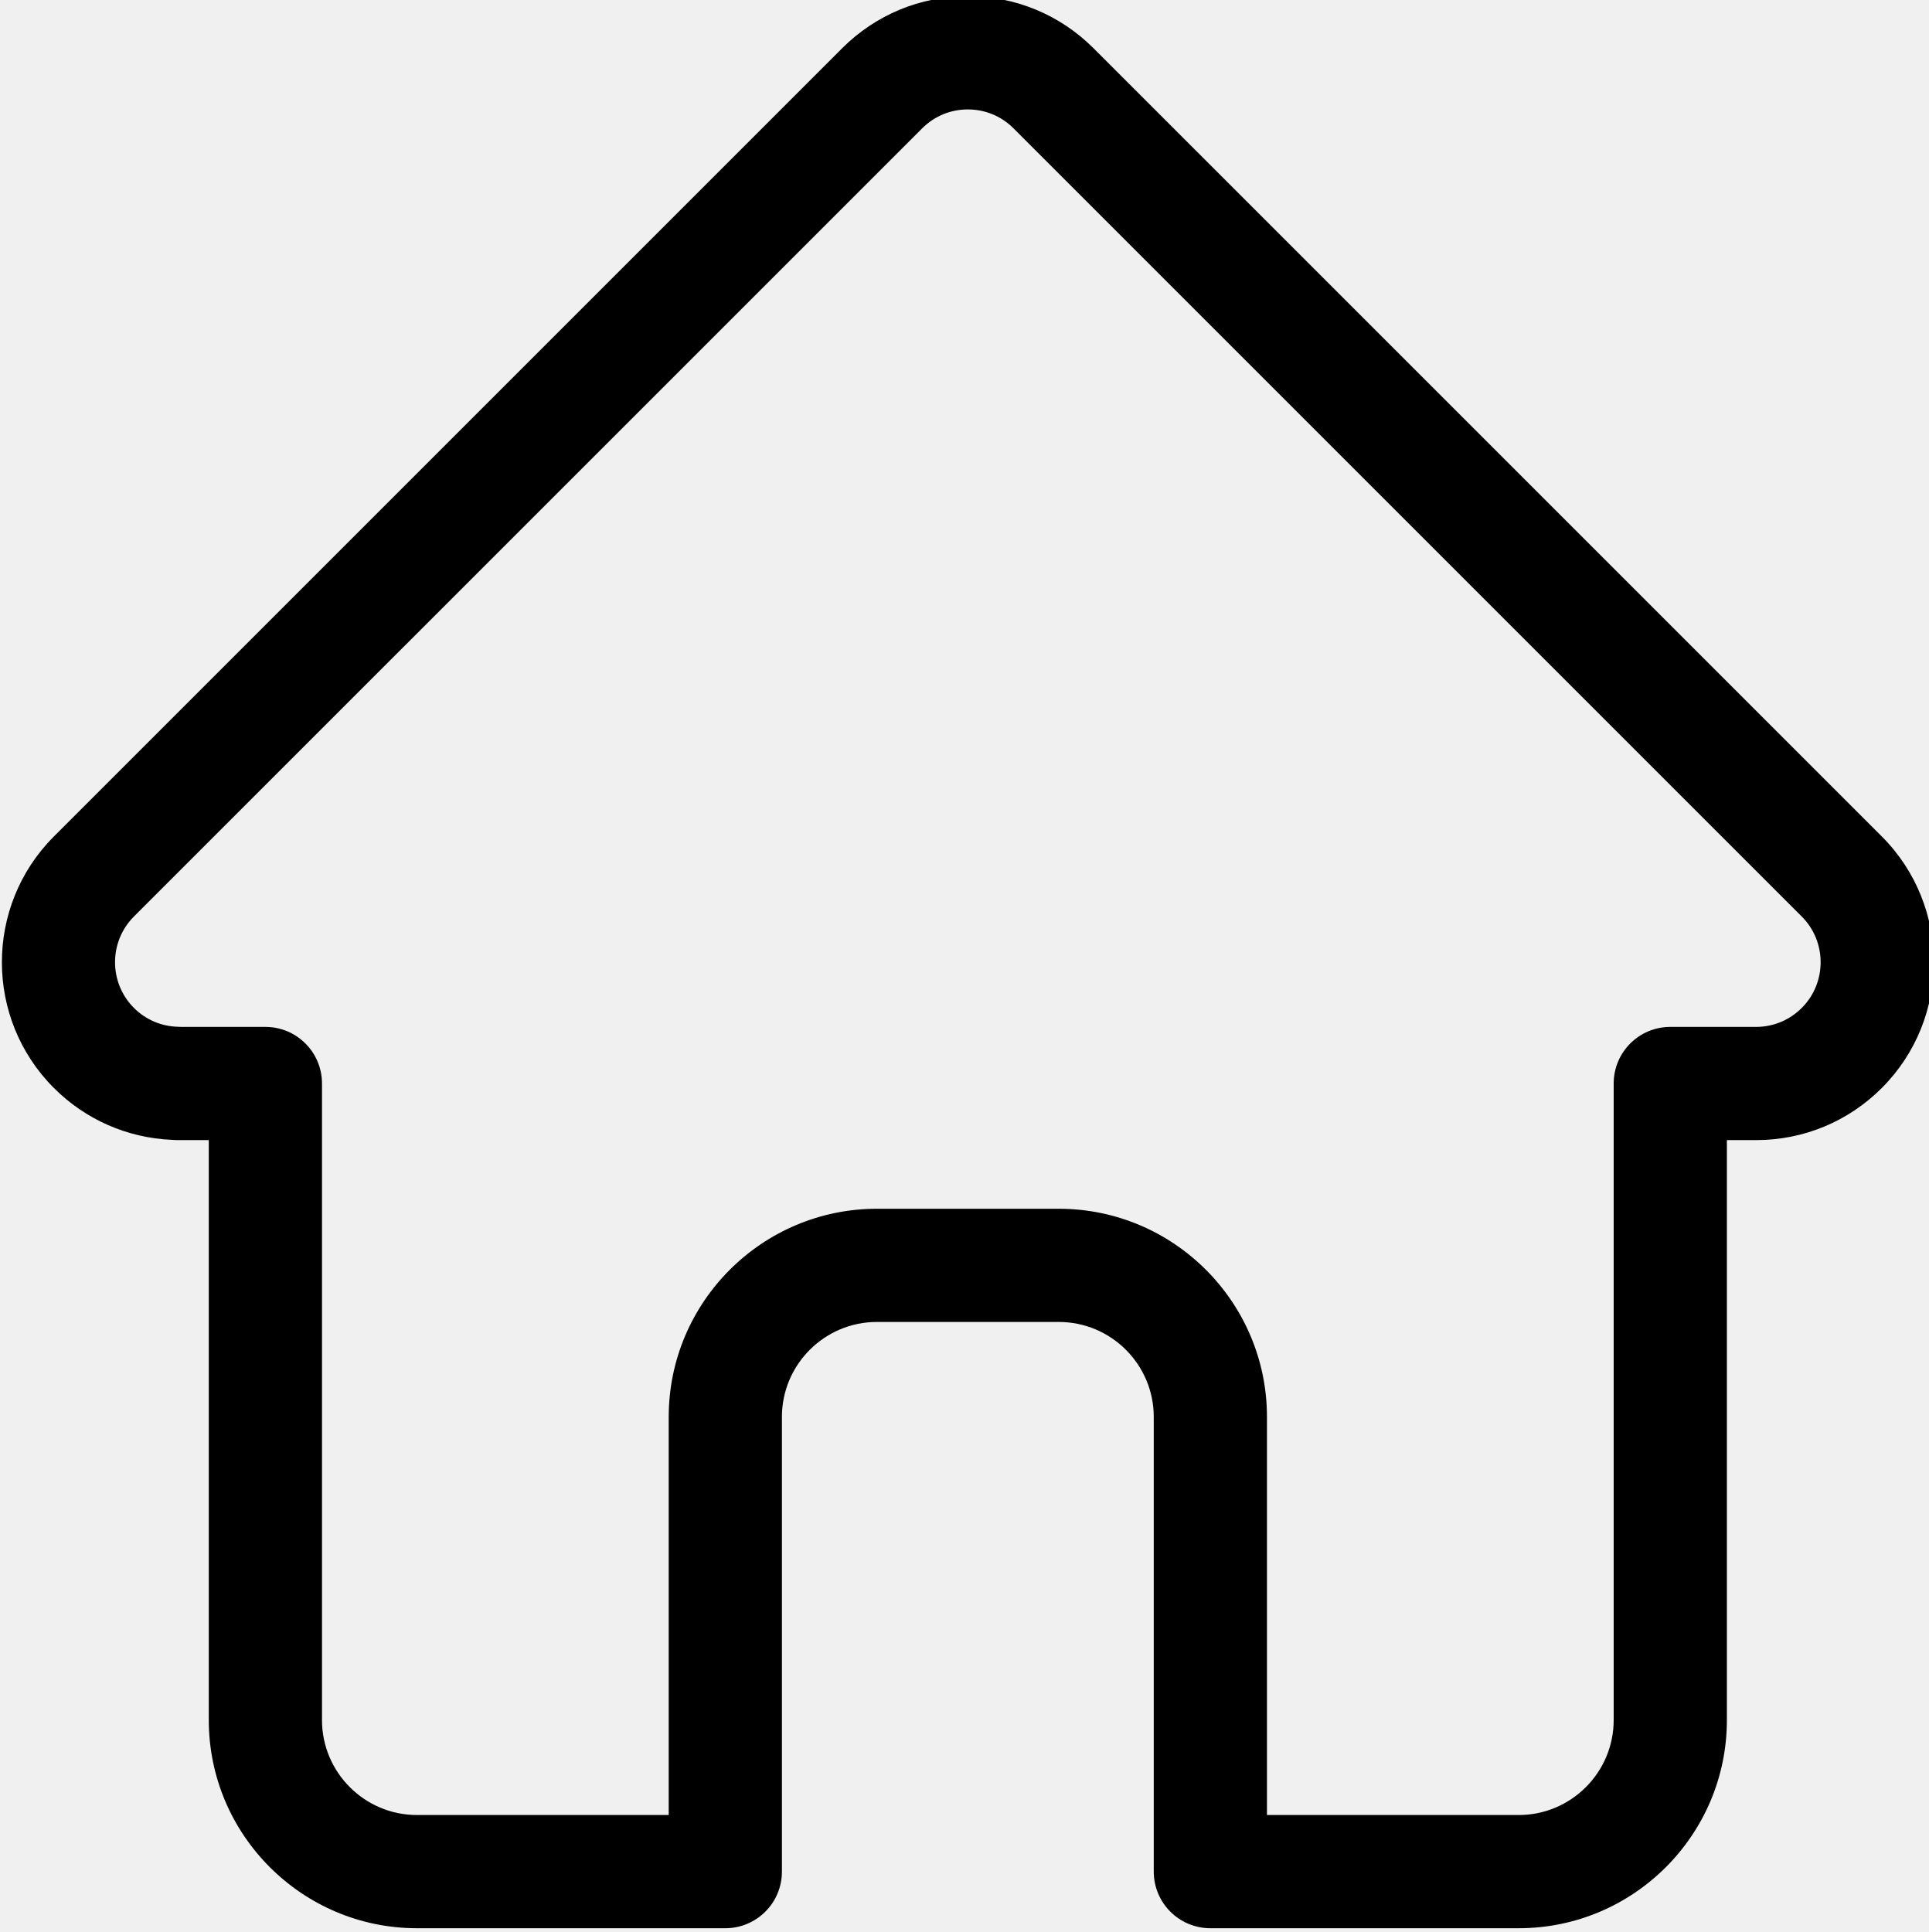
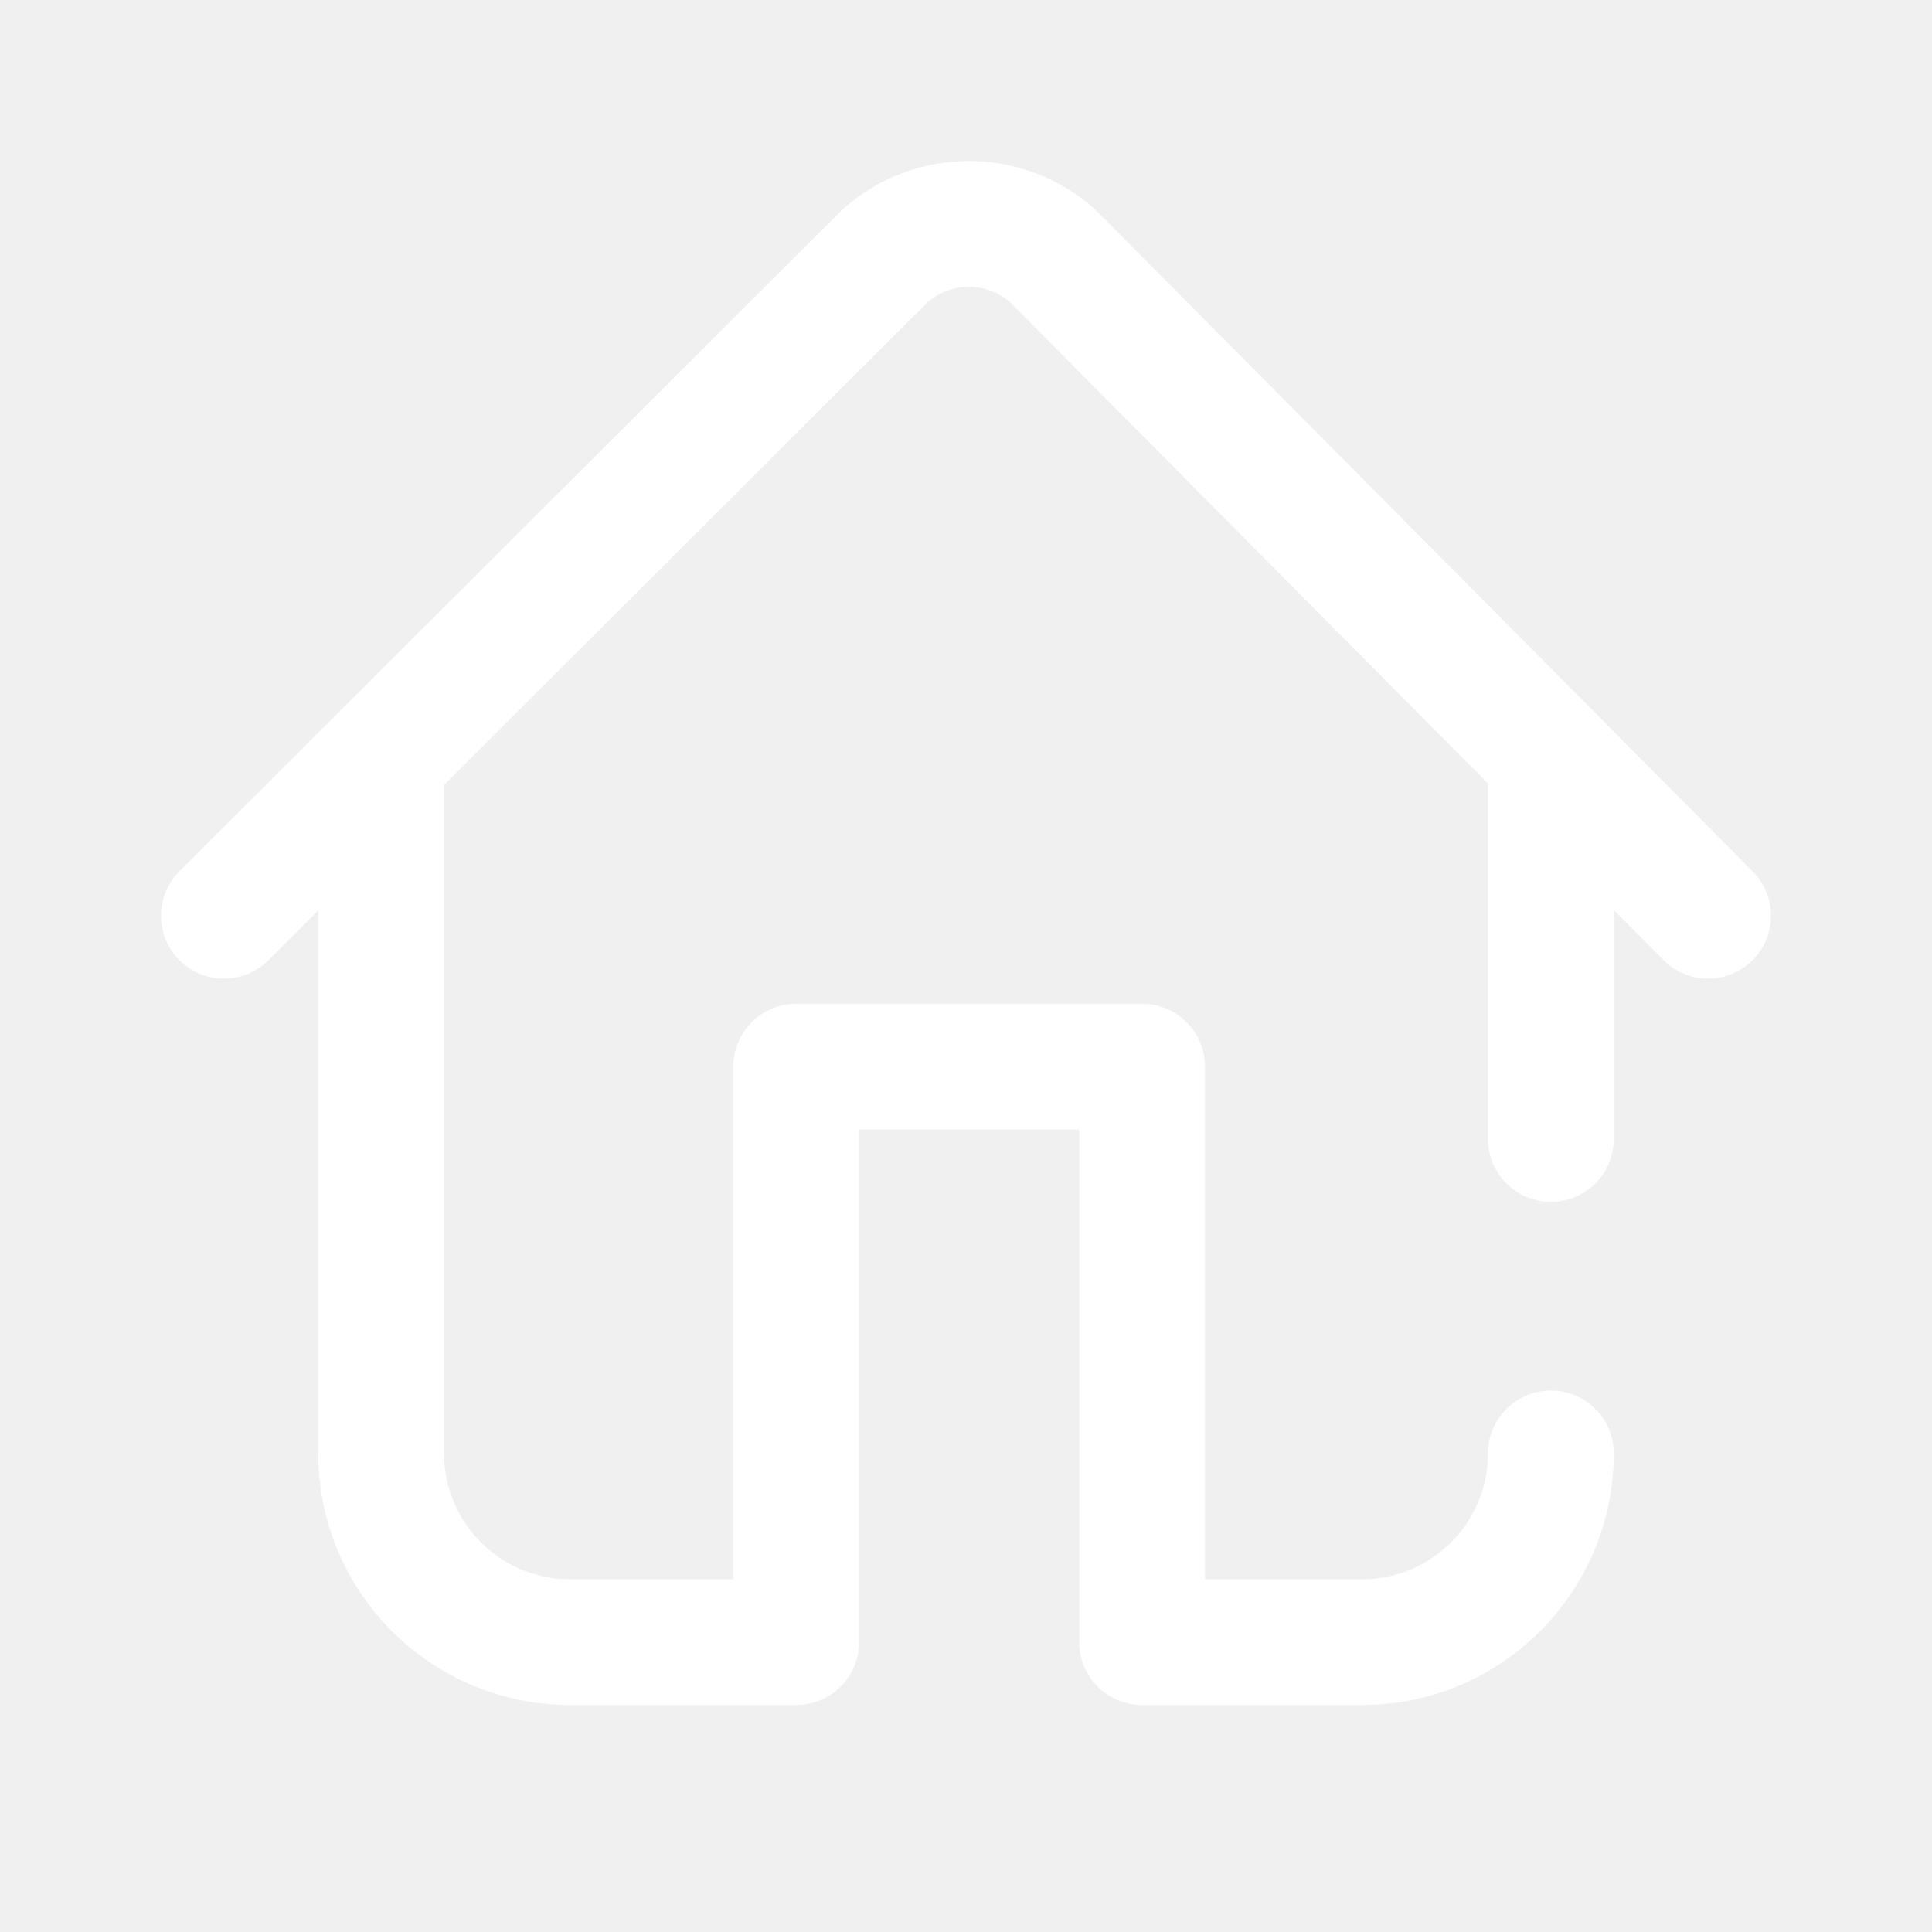
- <svg xmlns="http://www.w3.org/2000/svg" viewBox="0 1 511 511.999">
-   <path d="m498.699 222.695c-.016-.012-.027-.027-.039-.039l-208.855-208.848c-8.902-8.906-20.738-13.809-33.328-13.809-12.59 0-24.426 4.902-33.332 13.809l-208.746 208.742c-.07.07-.145.145-.211.215-18.281 18.387-18.25 48.219.09 66.559 8.379 8.383 19.441 13.234 31.273 13.746.484.047.969.07 1.457.07h8.32v153.695c0 30.418 24.75 55.164 55.168 55.164h81.711c8.285 0 15-6.719 15-15v-120.5c0-13.879 11.293-25.168 25.172-25.168h48.195c13.879 0 25.168 11.289 25.168 25.168v120.5c0 8.281 6.715 15 15 15h81.711c30.422 0 55.168-24.746 55.168-55.164v-153.695h7.719c12.586 0 24.422-4.902 33.332-13.812 18.359-18.367 18.367-48.254.027-66.633zm-21.242 45.422c-3.238 3.238-7.543 5.023-12.117 5.023h-22.719c-8.285 0-15 6.715-15 15v168.695c0 13.875-11.289 25.164-25.168 25.164h-66.711v-105.5c0-30.418-24.746-55.168-55.168-55.168h-48.195c-30.422 0-55.172 24.75-55.172 55.168v105.5h-66.711c-13.875 0-25.168-11.289-25.168-25.164v-168.695c0-8.285-6.715-15-15-15h-22.328c-.234-.016-.465-.027-.703-.031-4.469-.078-8.66-1.852-11.801-4.996-6.68-6.68-6.68-17.551 0-24.234.004 0 .004-.004.008-.008l.012-.012 208.848-208.84c3.234-3.238 7.535-5.02 12.113-5.02 4.574 0 8.875 1.781 12.113 5.02l208.801 208.797c.031.031.066.062.098.094 6.645 6.691 6.633 17.539-.031 24.207zm0 0" />
+ <svg xmlns="http://www.w3.org/2000/svg" width="24" height="24" viewBox="0 0 24 24" fill="none">
+   <path d="M21.773 10.825L13.633 2.631C13.622 2.621 13.611 2.61 13.601 2.6C12.712 1.802 11.368 1.8 10.476 2.594C10.465 2.604 10.454 2.614 10.444 2.624L2.229 10.823C1.924 11.127 1.923 11.622 2.228 11.928C2.533 12.233 3.028 12.233 3.333 11.929L3.953 11.31V18.055C3.953 19.778 5.355 21.18 7.078 21.18H9.891C10.322 21.18 10.672 20.831 10.672 20.399V14.032H13.406V20.399C13.406 20.831 13.756 21.18 14.188 21.18H16.922C18.645 21.18 20.047 19.778 20.047 18.055C20.047 17.624 19.697 17.274 19.266 17.274C18.834 17.274 18.484 17.624 18.484 18.055C18.484 18.917 17.783 19.618 16.922 19.618H14.969V13.251C14.969 12.819 14.619 12.469 14.188 12.469H9.891C9.459 12.469 9.109 12.819 9.109 13.251V19.618H7.078C6.217 19.618 5.516 18.917 5.516 18.055V9.774C5.516 9.766 5.516 9.758 5.515 9.751L11.529 3.749C11.671 3.628 11.851 3.563 12.036 3.563C12.222 3.563 12.402 3.63 12.543 3.751L18.484 9.732V14.149C18.484 14.581 18.834 14.93 19.266 14.93C19.697 14.93 20.047 14.581 20.047 14.149V11.305L20.665 11.926C20.737 11.999 20.823 12.058 20.919 12.097C21.014 12.137 21.116 12.157 21.219 12.157C21.425 12.157 21.623 12.075 21.769 11.93C22.076 11.626 22.077 11.131 21.773 10.825Z" fill="white" />
</svg>
